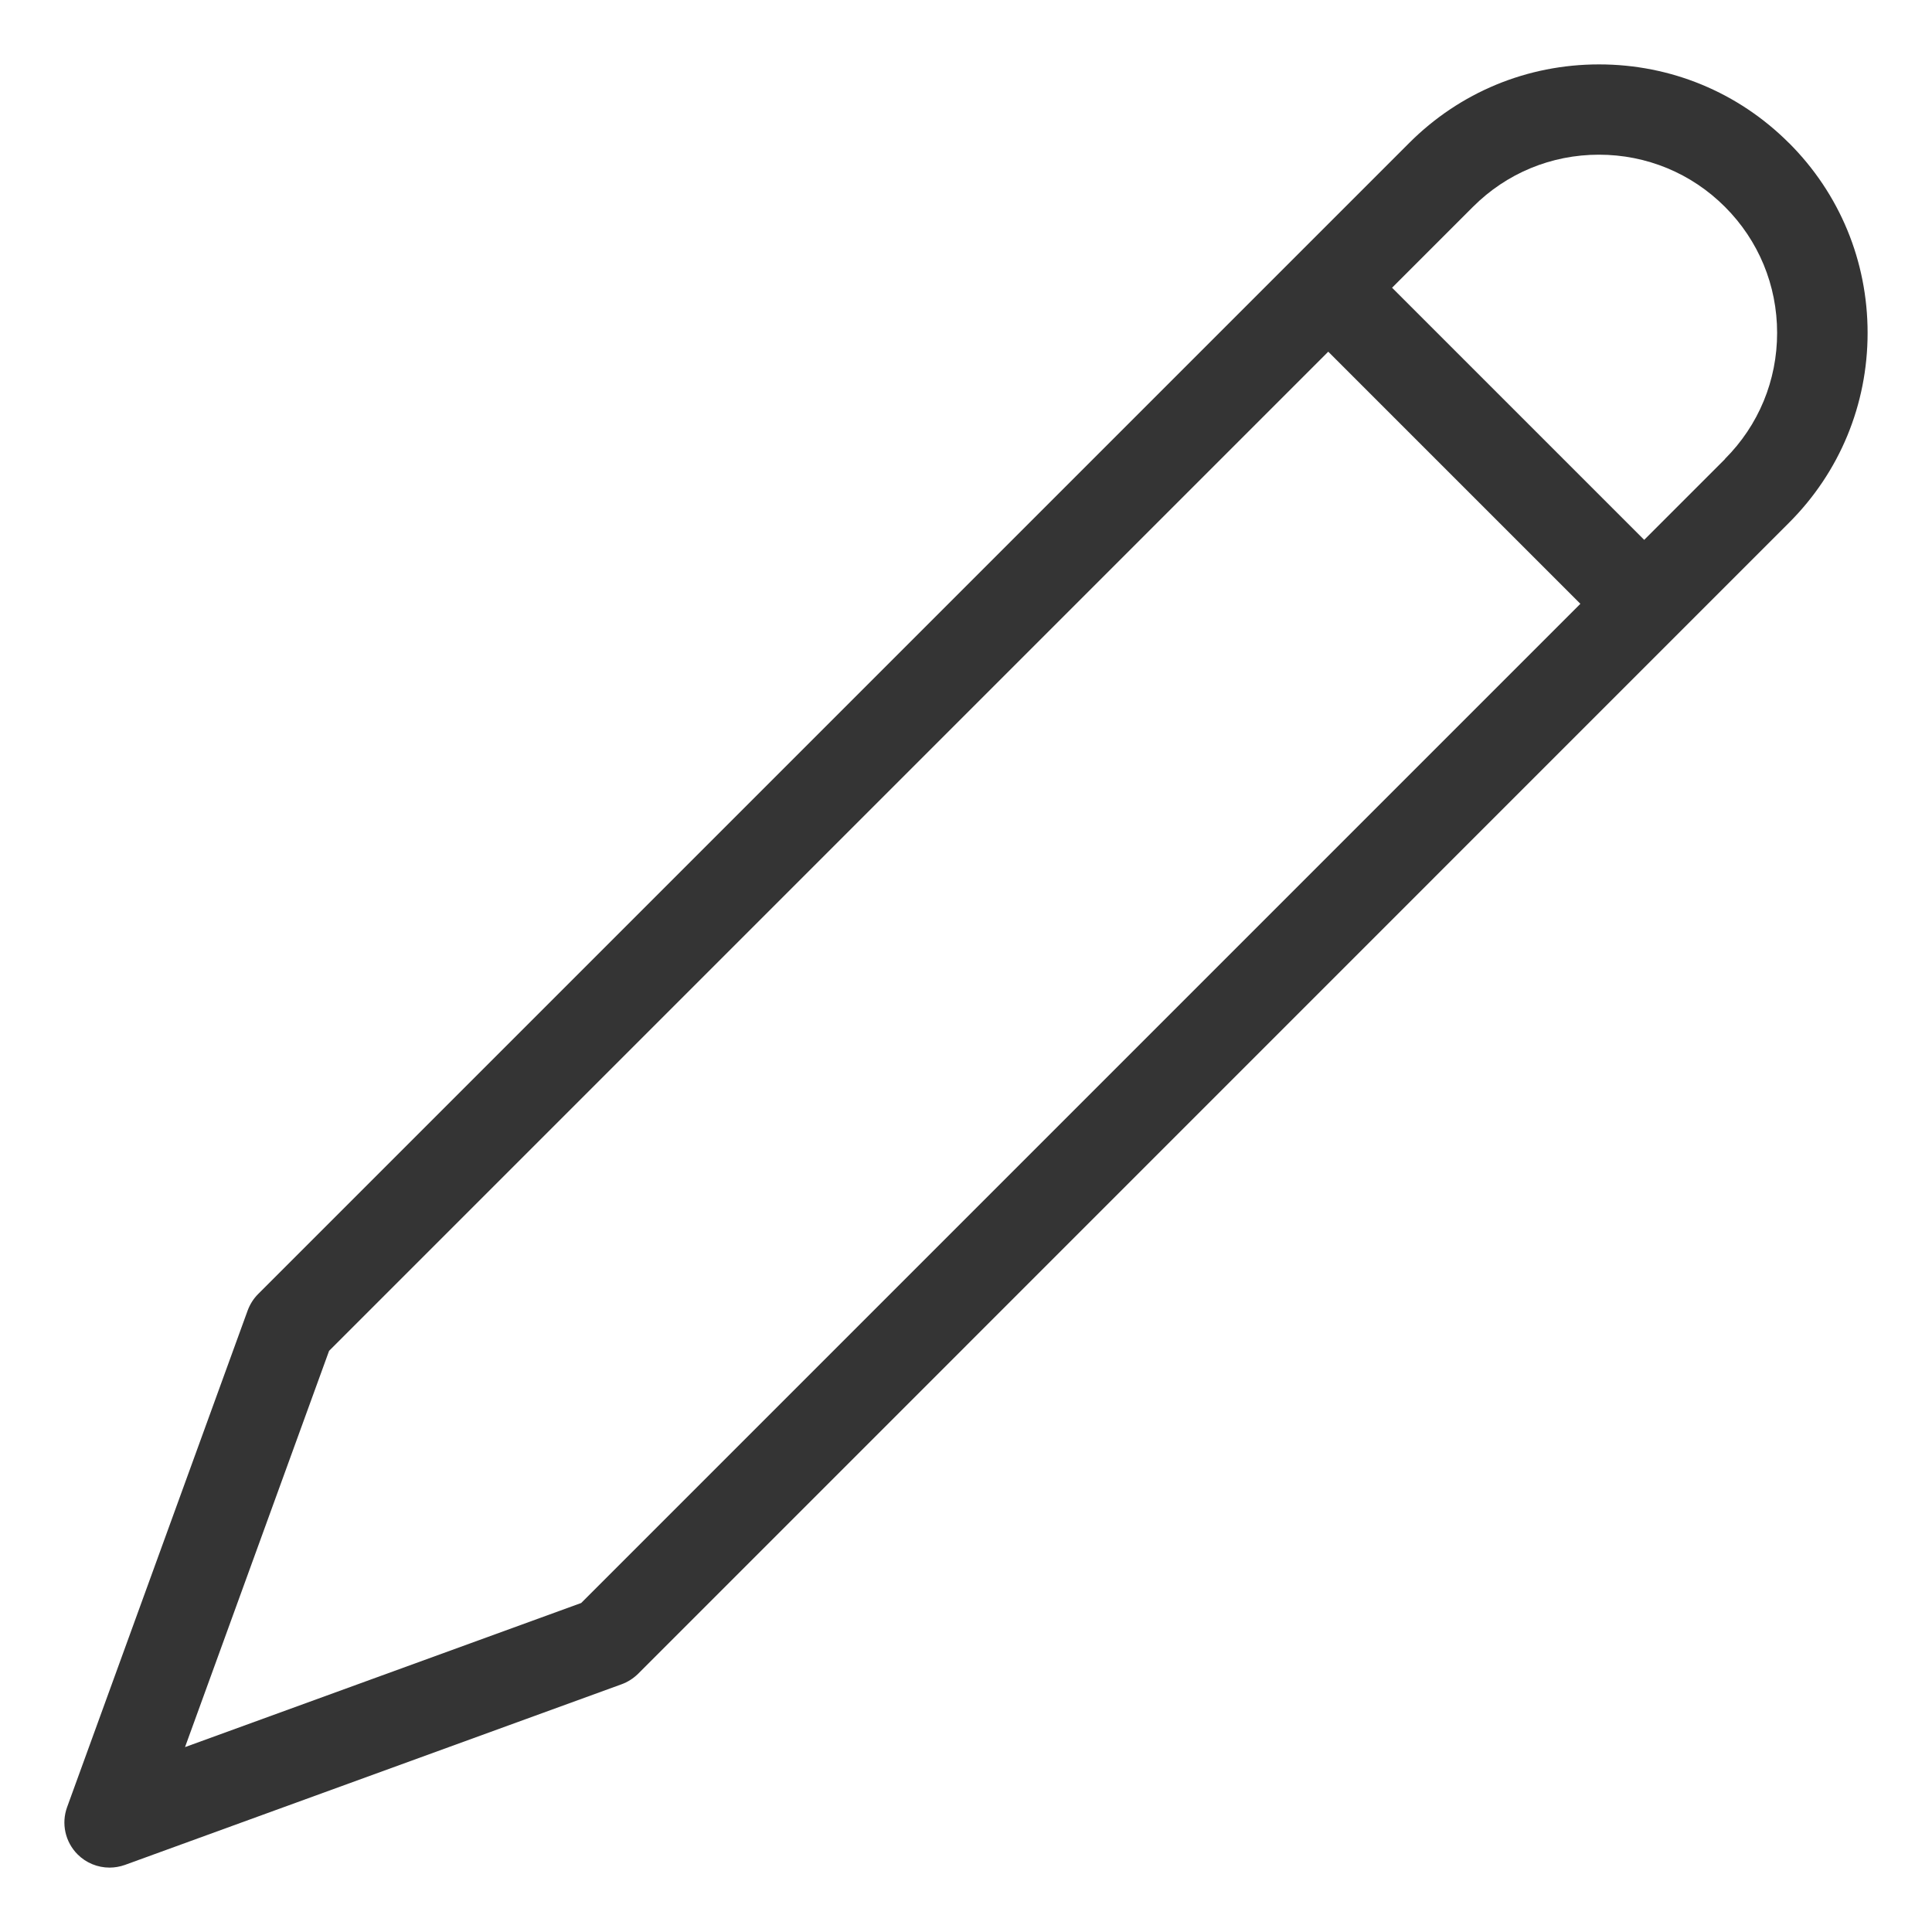
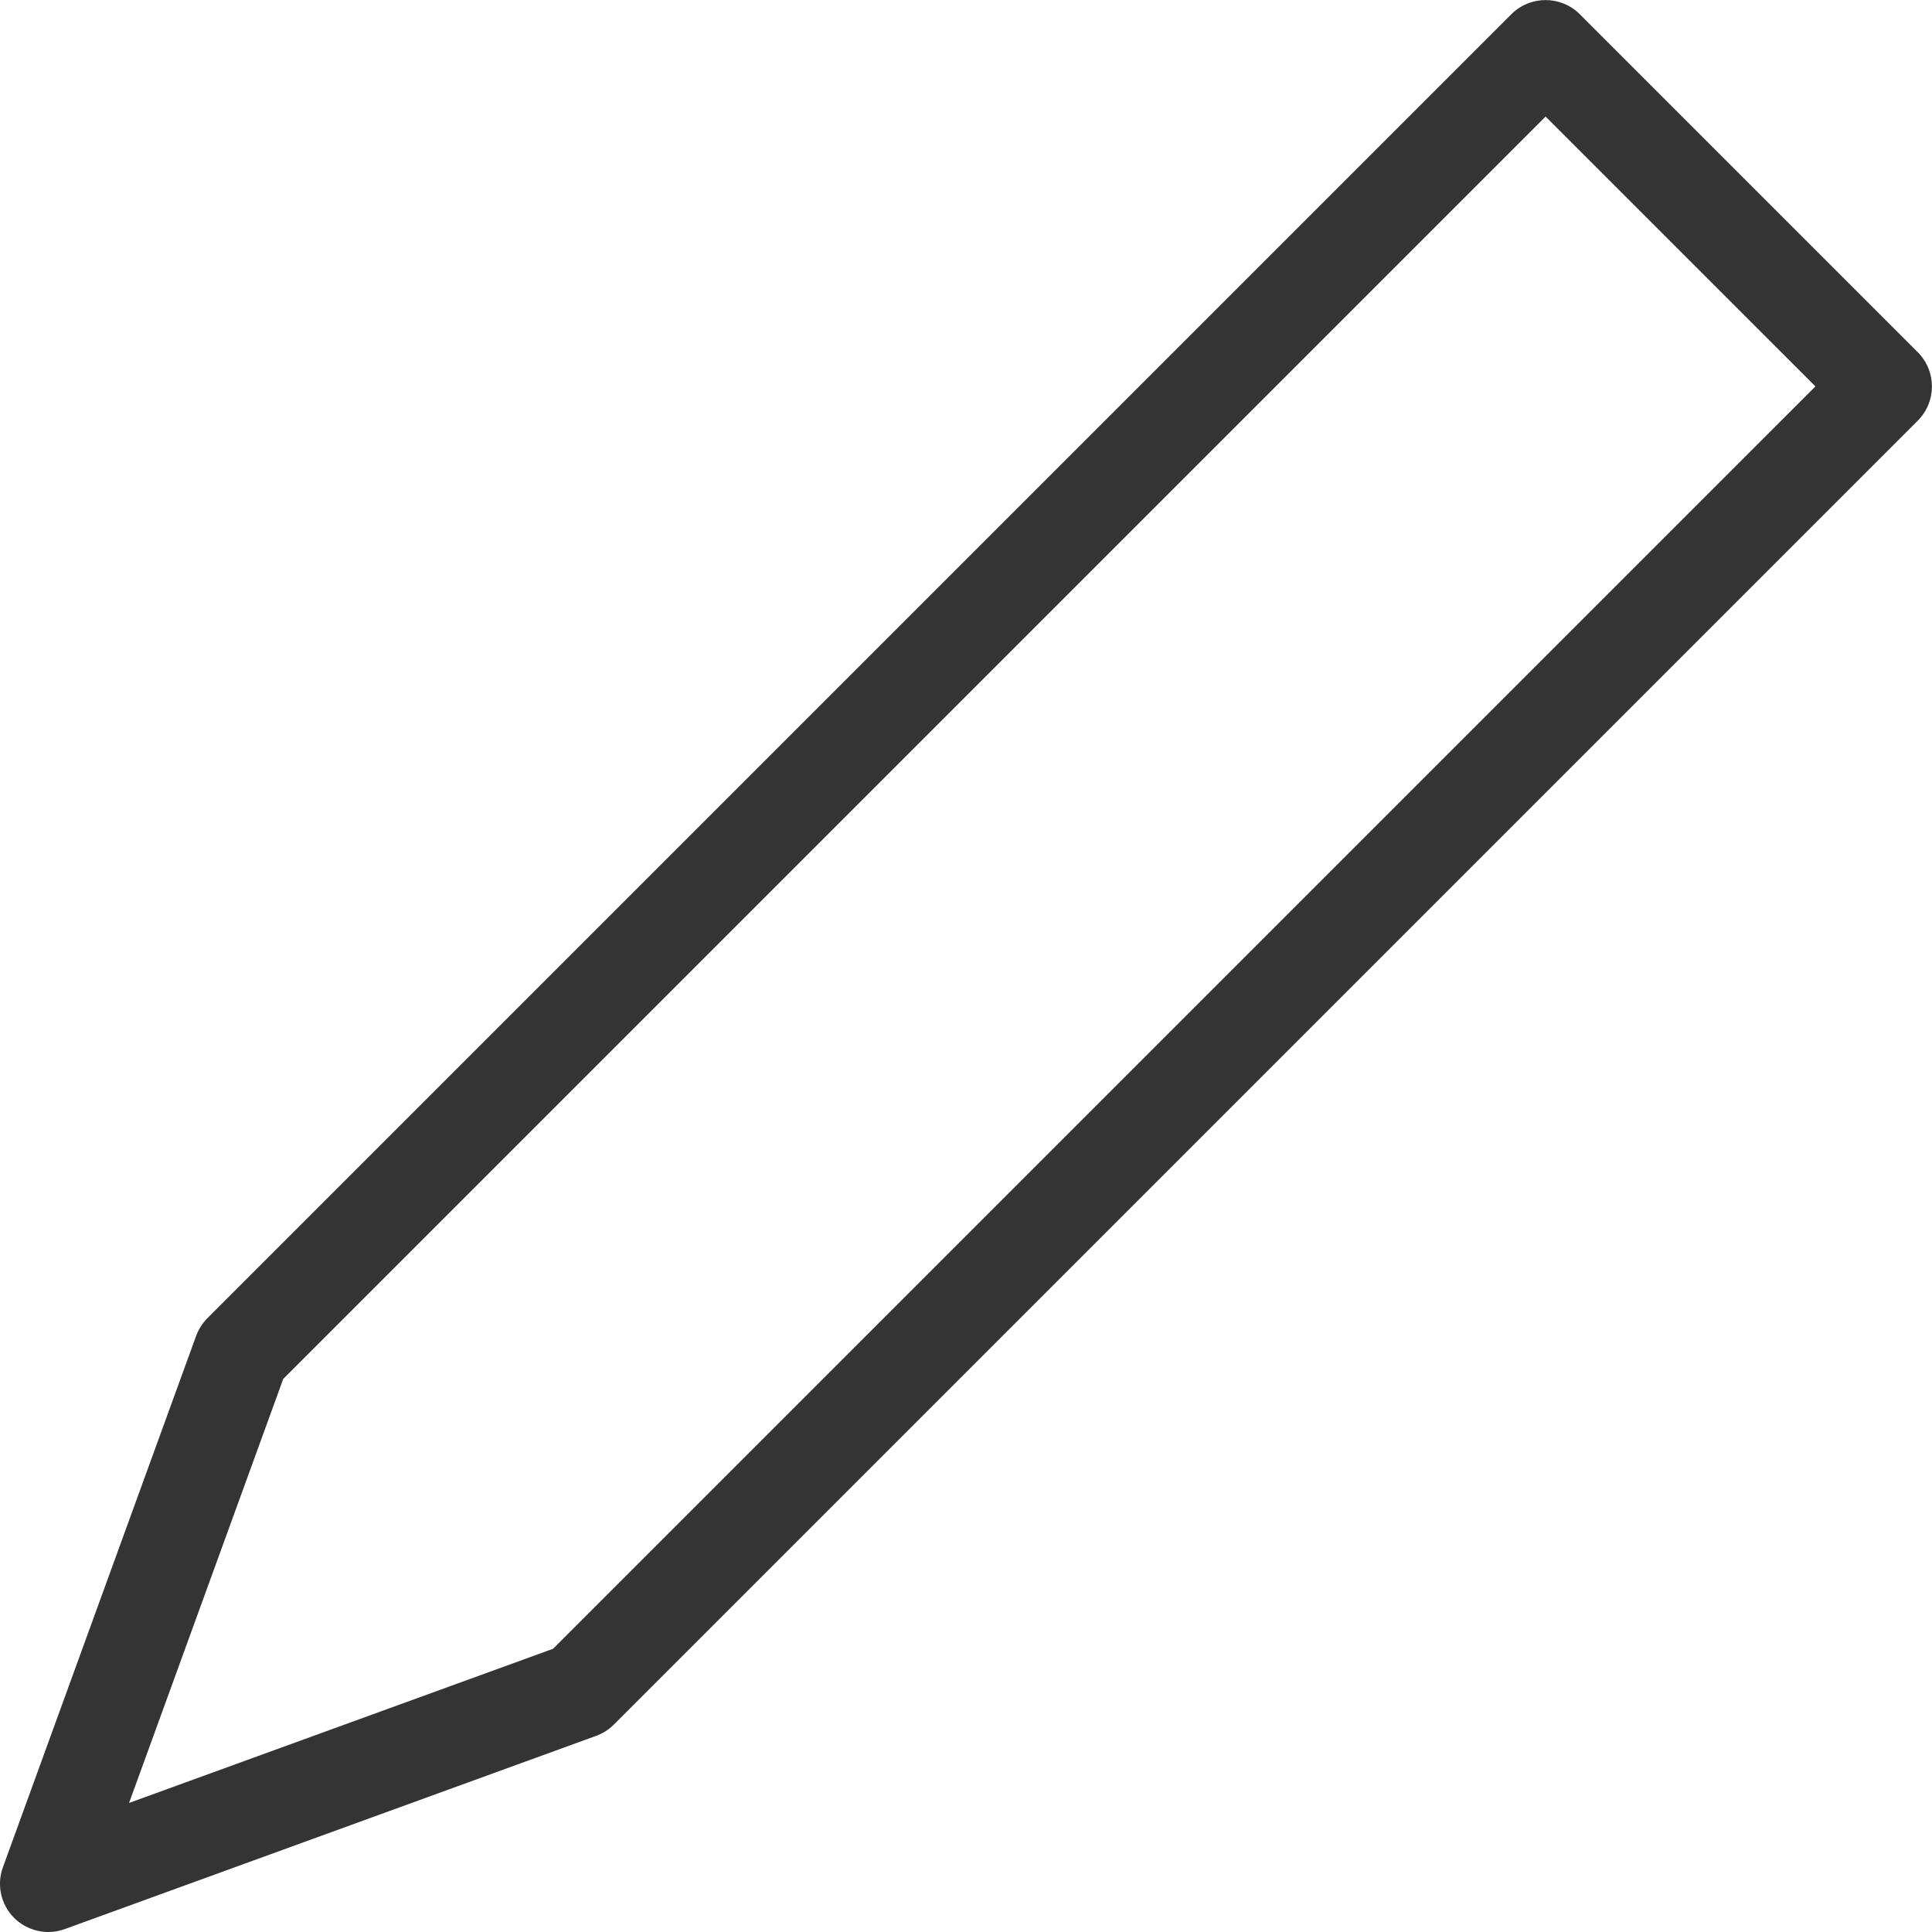
<svg xmlns="http://www.w3.org/2000/svg" width="30" height="30" viewBox="0 0 30 30" fill="none">
-   <path d="M27.779 2.221C26.991 1.433 25.944 1 24.83 1C23.715 1 22.668 1.433 21.881 2.221L4.008 20.094C3.935 20.167 3.881 20.254 3.845 20.351L1.042 28.061C0.949 28.317 1.013 28.603 1.205 28.795C1.338 28.928 1.517 29 1.701 29C1.781 29 1.862 28.986 1.941 28.958L9.65 26.154C9.747 26.119 9.834 26.063 9.907 25.992L27.779 8.118C28.567 7.331 29 6.283 29 5.169C29 4.055 28.567 3.007 27.779 2.22V2.221ZM9.025 24.891L2.873 27.129L5.11 20.976L20.625 5.461L24.54 9.376L9.025 24.891ZM26.787 7.127L25.531 8.383L21.616 4.468L22.872 3.212C23.394 2.689 24.09 2.402 24.828 2.402C25.567 2.402 26.262 2.689 26.785 3.212C27.308 3.735 27.595 4.43 27.595 5.169C27.595 5.908 27.308 6.603 26.785 7.126L26.787 7.127Z" fill="#343434" />
+   <path d="M0.75 30C0.555 30 0.363 29.923 0.219 29.781C0.014 29.575 -0.055 29.268 0.045 28.995L3.045 20.745C3.083 20.641 3.143 20.548 3.219 20.47L23.469 0.22C23.762 -0.072 24.237 -0.072 24.53 0.22L29.78 5.47C30.072 5.763 30.072 6.238 29.78 6.531L9.53 26.781C9.452 26.859 9.359 26.917 9.255 26.955L1.005 29.955C0.921 29.985 0.836 30 0.749 30H0.75ZM4.398 21.412L2.004 27.996L8.588 25.602L28.19 6L24 1.81L4.398 21.412Z" fill="#343434" />
</svg>
